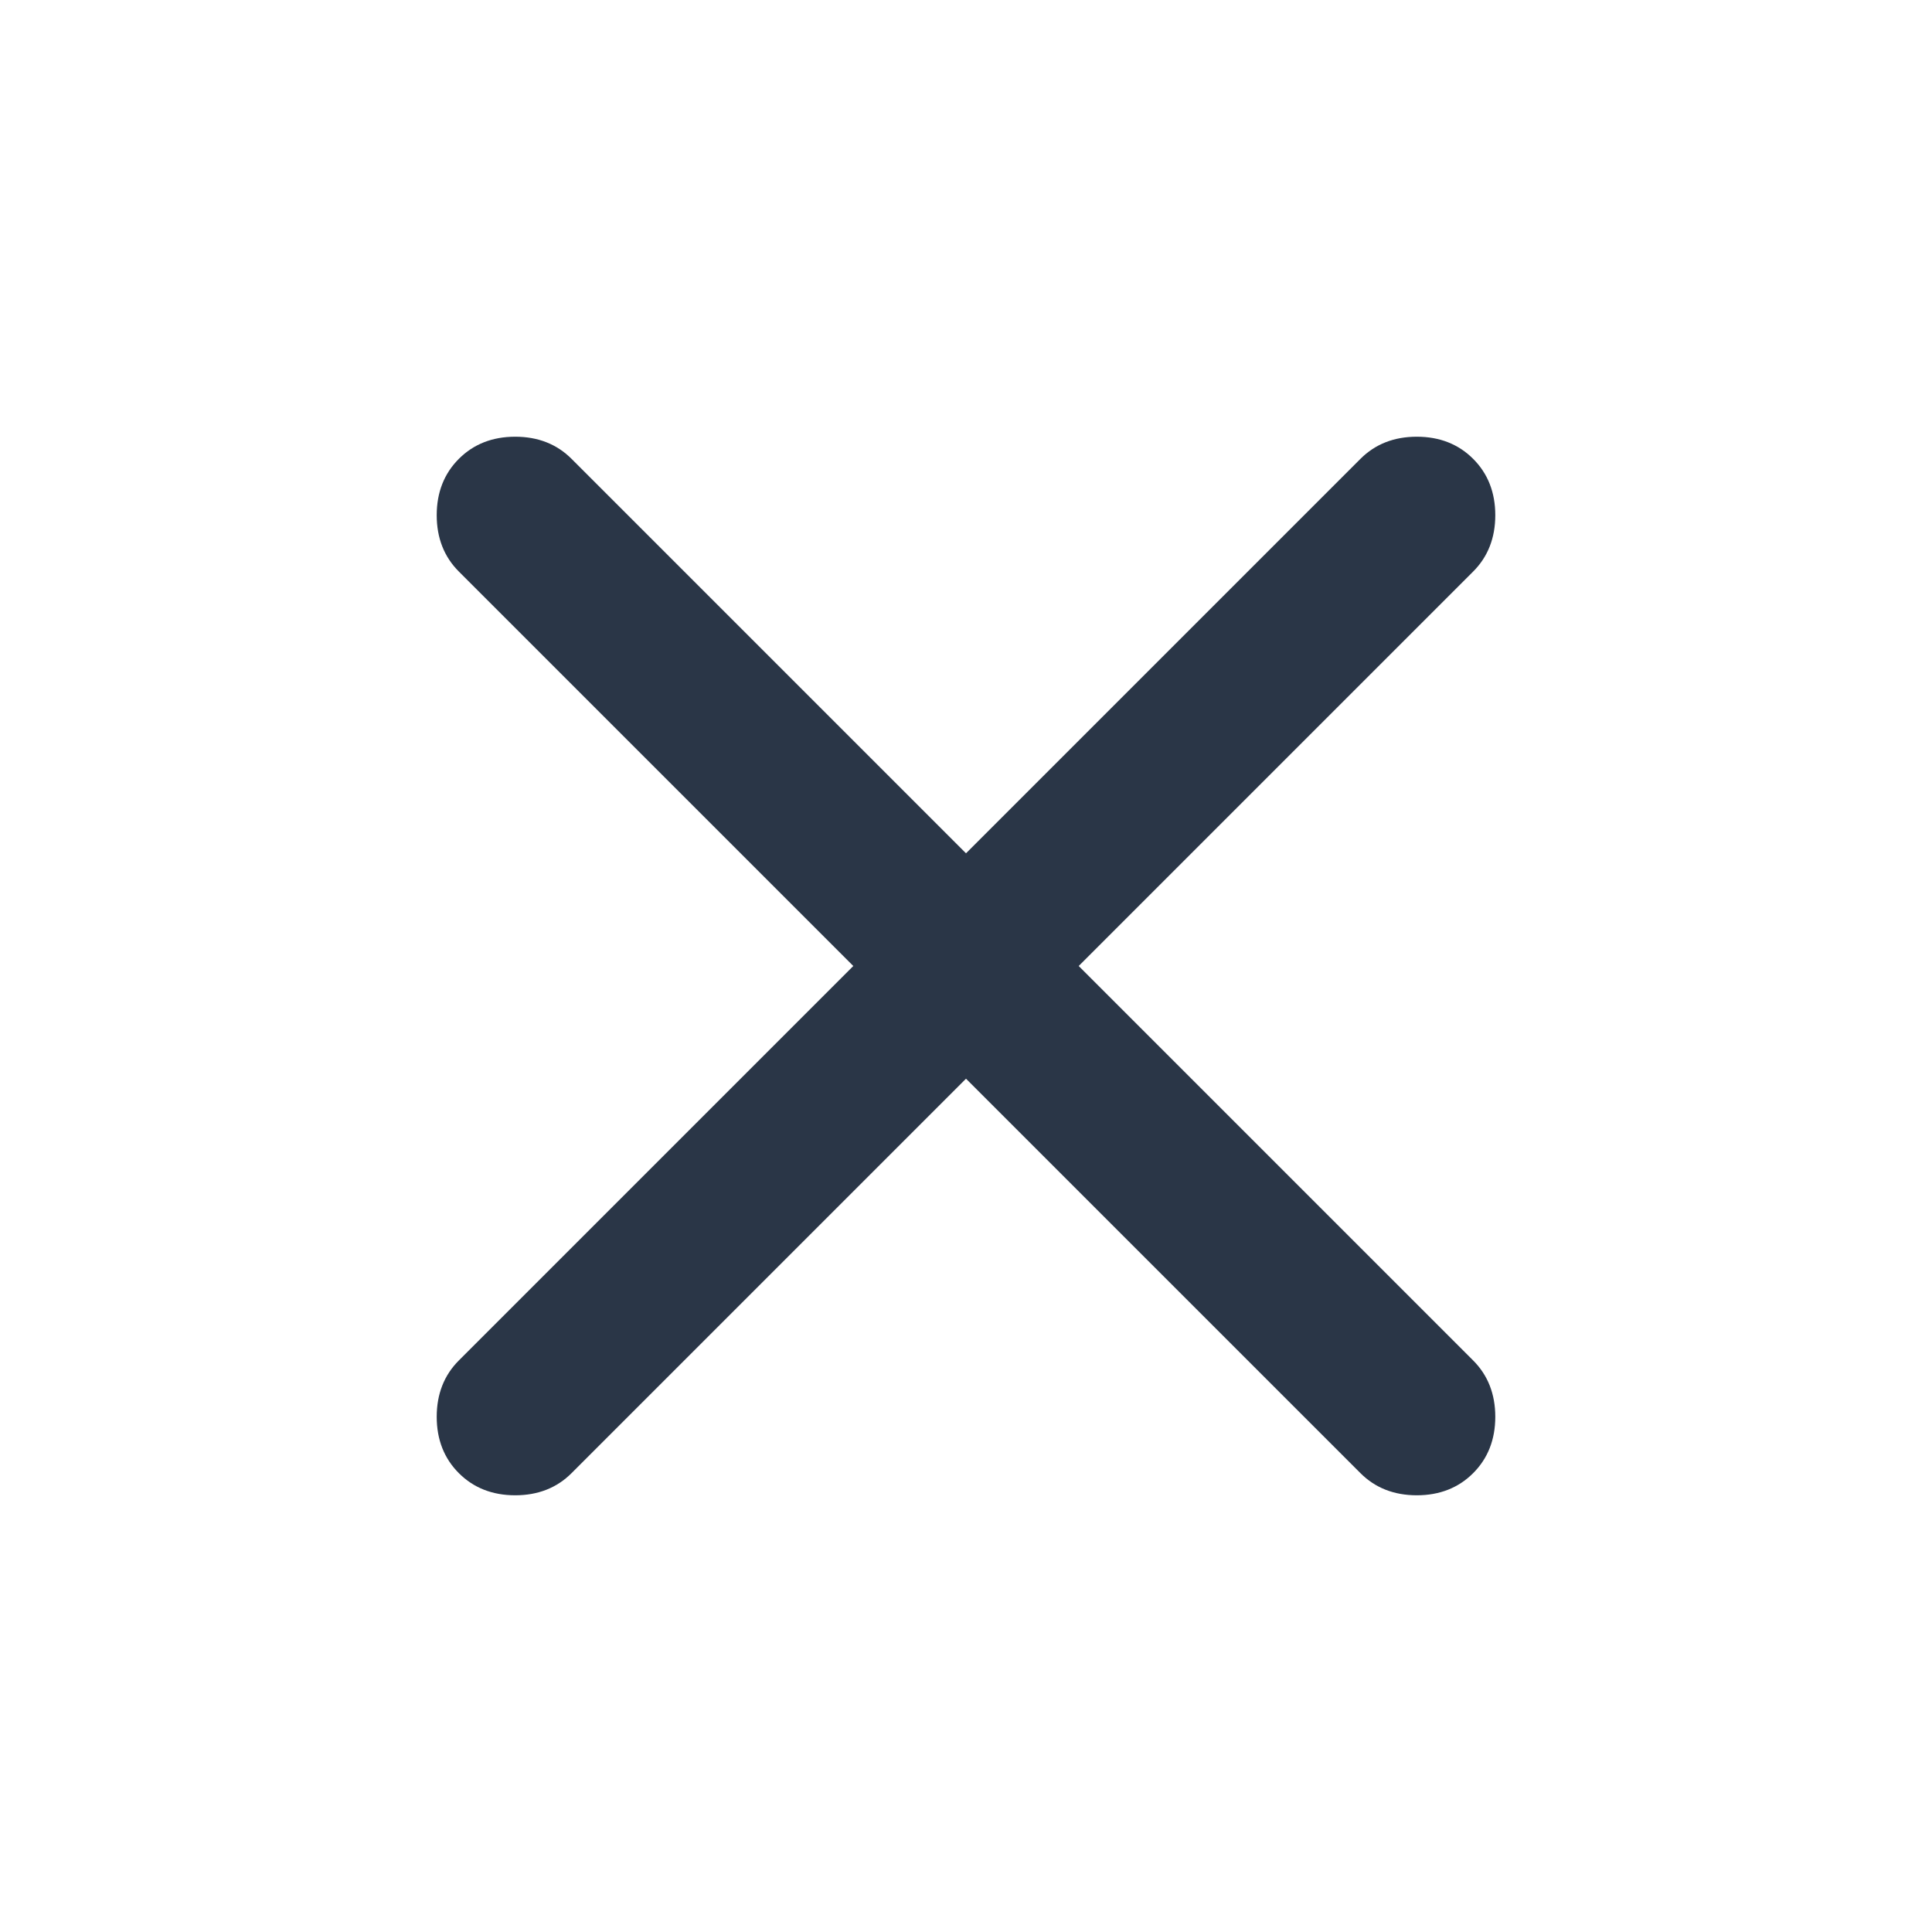
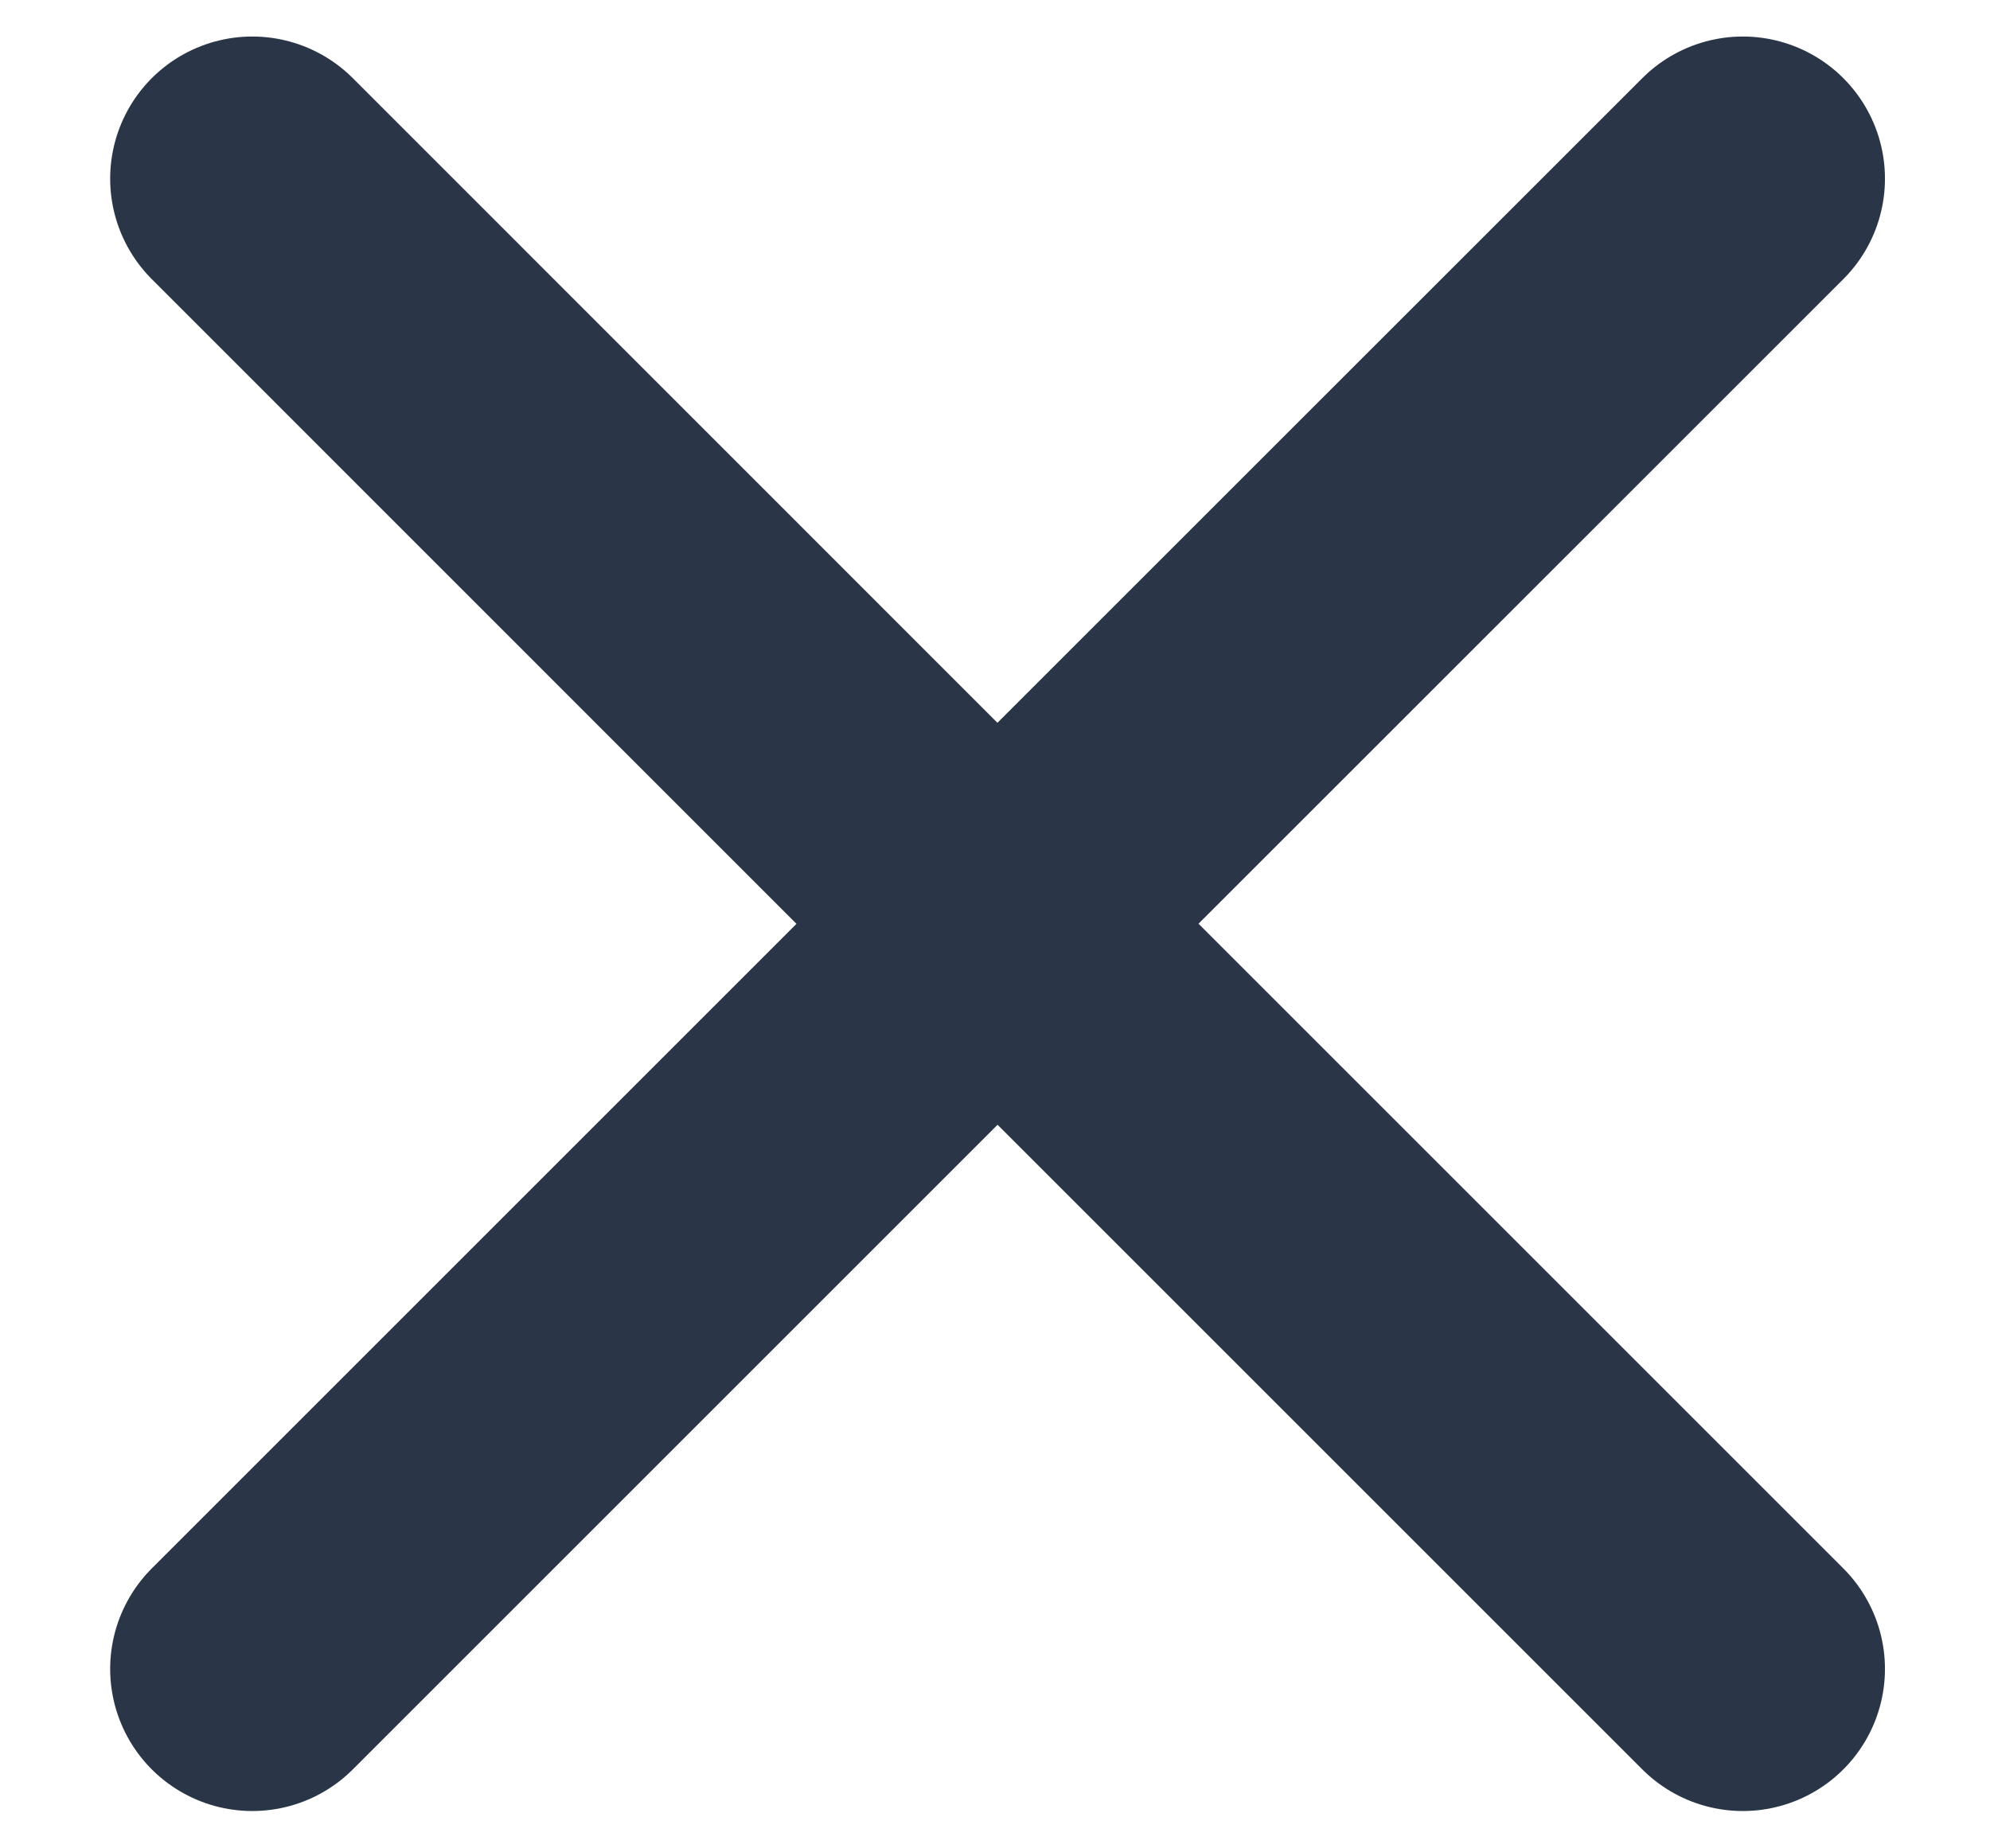
- <svg xmlns="http://www.w3.org/2000/svg" width="24" height="24" viewBox="0 0 24 24" fill="none">
-   <mask id="mask0_277433_4344" style="mask-type:alpha" maskUnits="userSpaceOnUse" x="0" y="0" width="24" height="24">
-     <rect width="24" height="24" fill="#D9D9D9" />
-   </mask>
-   <g mask="url(#mask0_277433_4344)">
-     <path d="M12 13.4L7.1 18.3C6.917 18.483 6.683 18.575 6.4 18.575C6.117 18.575 5.883 18.483 5.7 18.3C5.517 18.117 5.425 17.883 5.425 17.6C5.425 17.317 5.517 17.083 5.7 16.9L10.6 12L5.7 7.1C5.517 6.917 5.425 6.683 5.425 6.4C5.425 6.117 5.517 5.883 5.7 5.7C5.883 5.517 6.117 5.425 6.4 5.425C6.683 5.425 6.917 5.517 7.1 5.7L12 10.6L16.9 5.7C17.083 5.517 17.317 5.425 17.6 5.425C17.883 5.425 18.117 5.517 18.3 5.7C18.483 5.883 18.575 6.117 18.575 6.4C18.575 6.683 18.483 6.917 18.3 7.1L13.4 12L18.3 16.9C18.483 17.083 18.575 17.317 18.575 17.6C18.575 17.883 18.483 18.117 18.3 18.3C18.117 18.483 17.883 18.575 17.6 18.575C17.317 18.575 17.083 18.483 16.9 18.3L12 13.4Z" fill="#2A3647" />
-   </g>
+ <svg xmlns="http://www.w3.org/2000/svg" width="14" height="13" viewBox="0 0 14 13" fill="none">
+   <path d="M7.018 6.5L12.261 11.743M1.775 11.743L7.018 6.5L1.775 11.743ZM12.261 1.257L7.017 6.5L12.261 1.257ZM7.017 6.5L1.775 1.257L7.017 6.5Z" stroke="#2A3647" stroke-width="2" stroke-linecap="round" stroke-linejoin="round" />
</svg>
